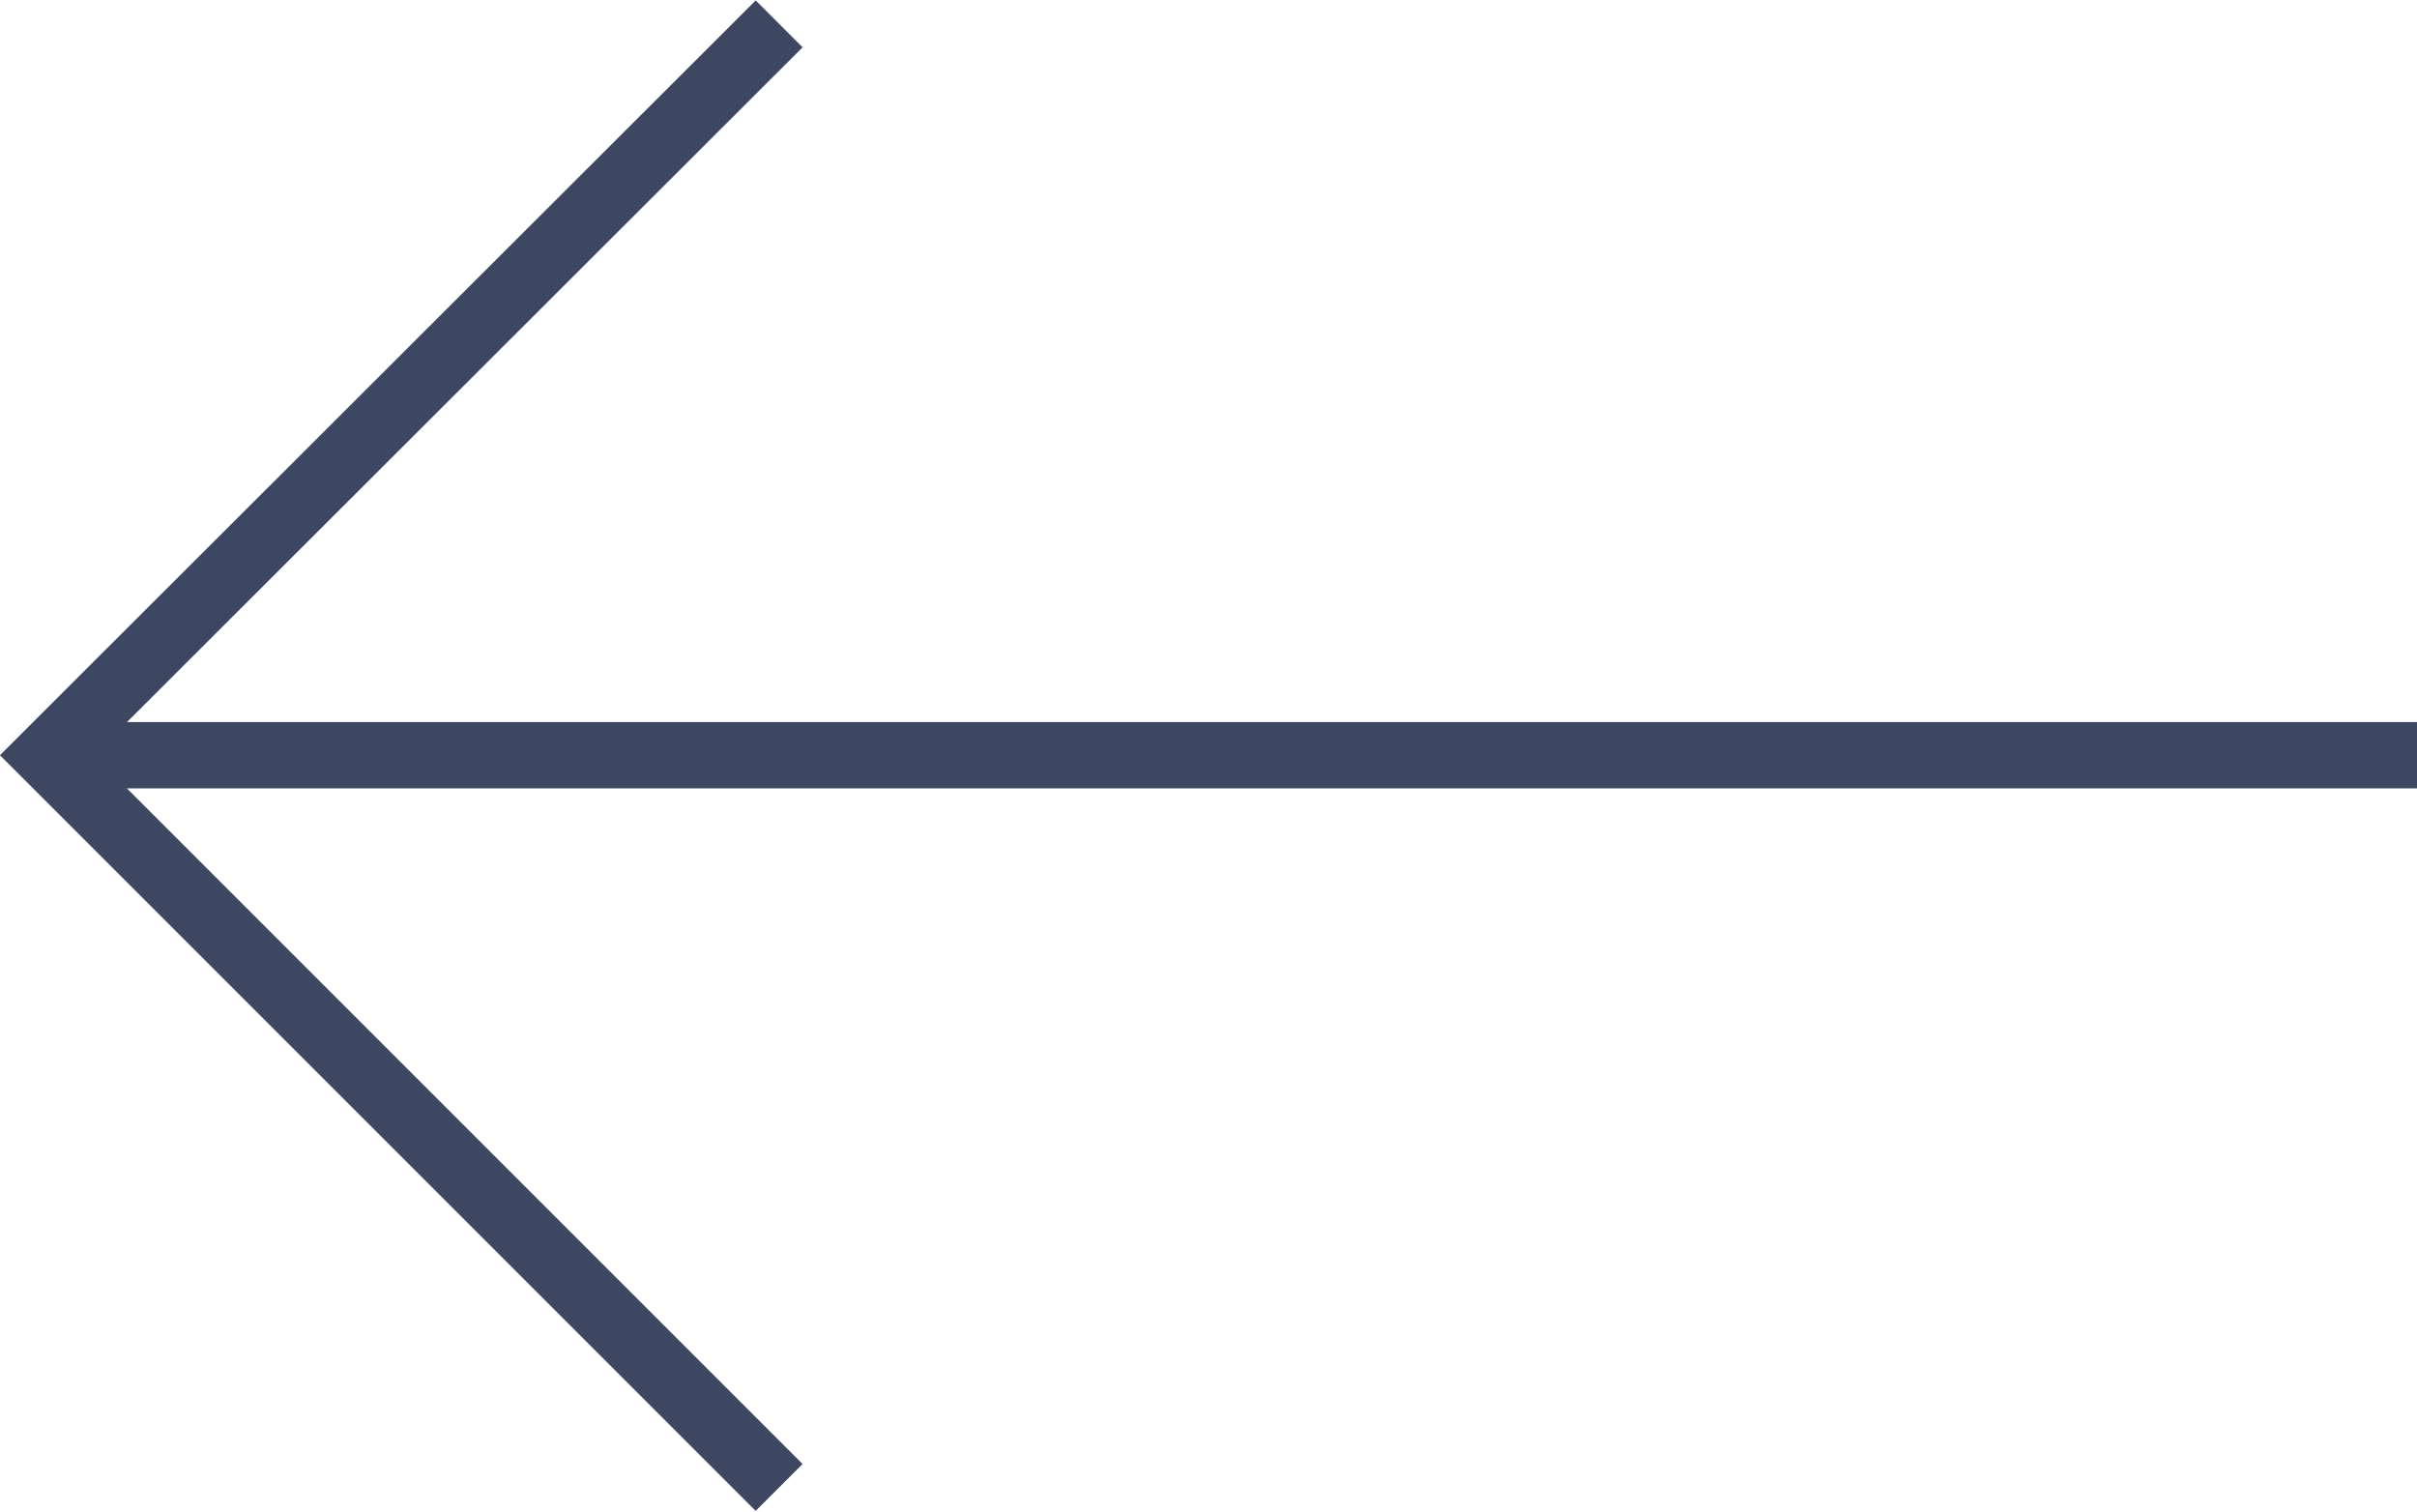
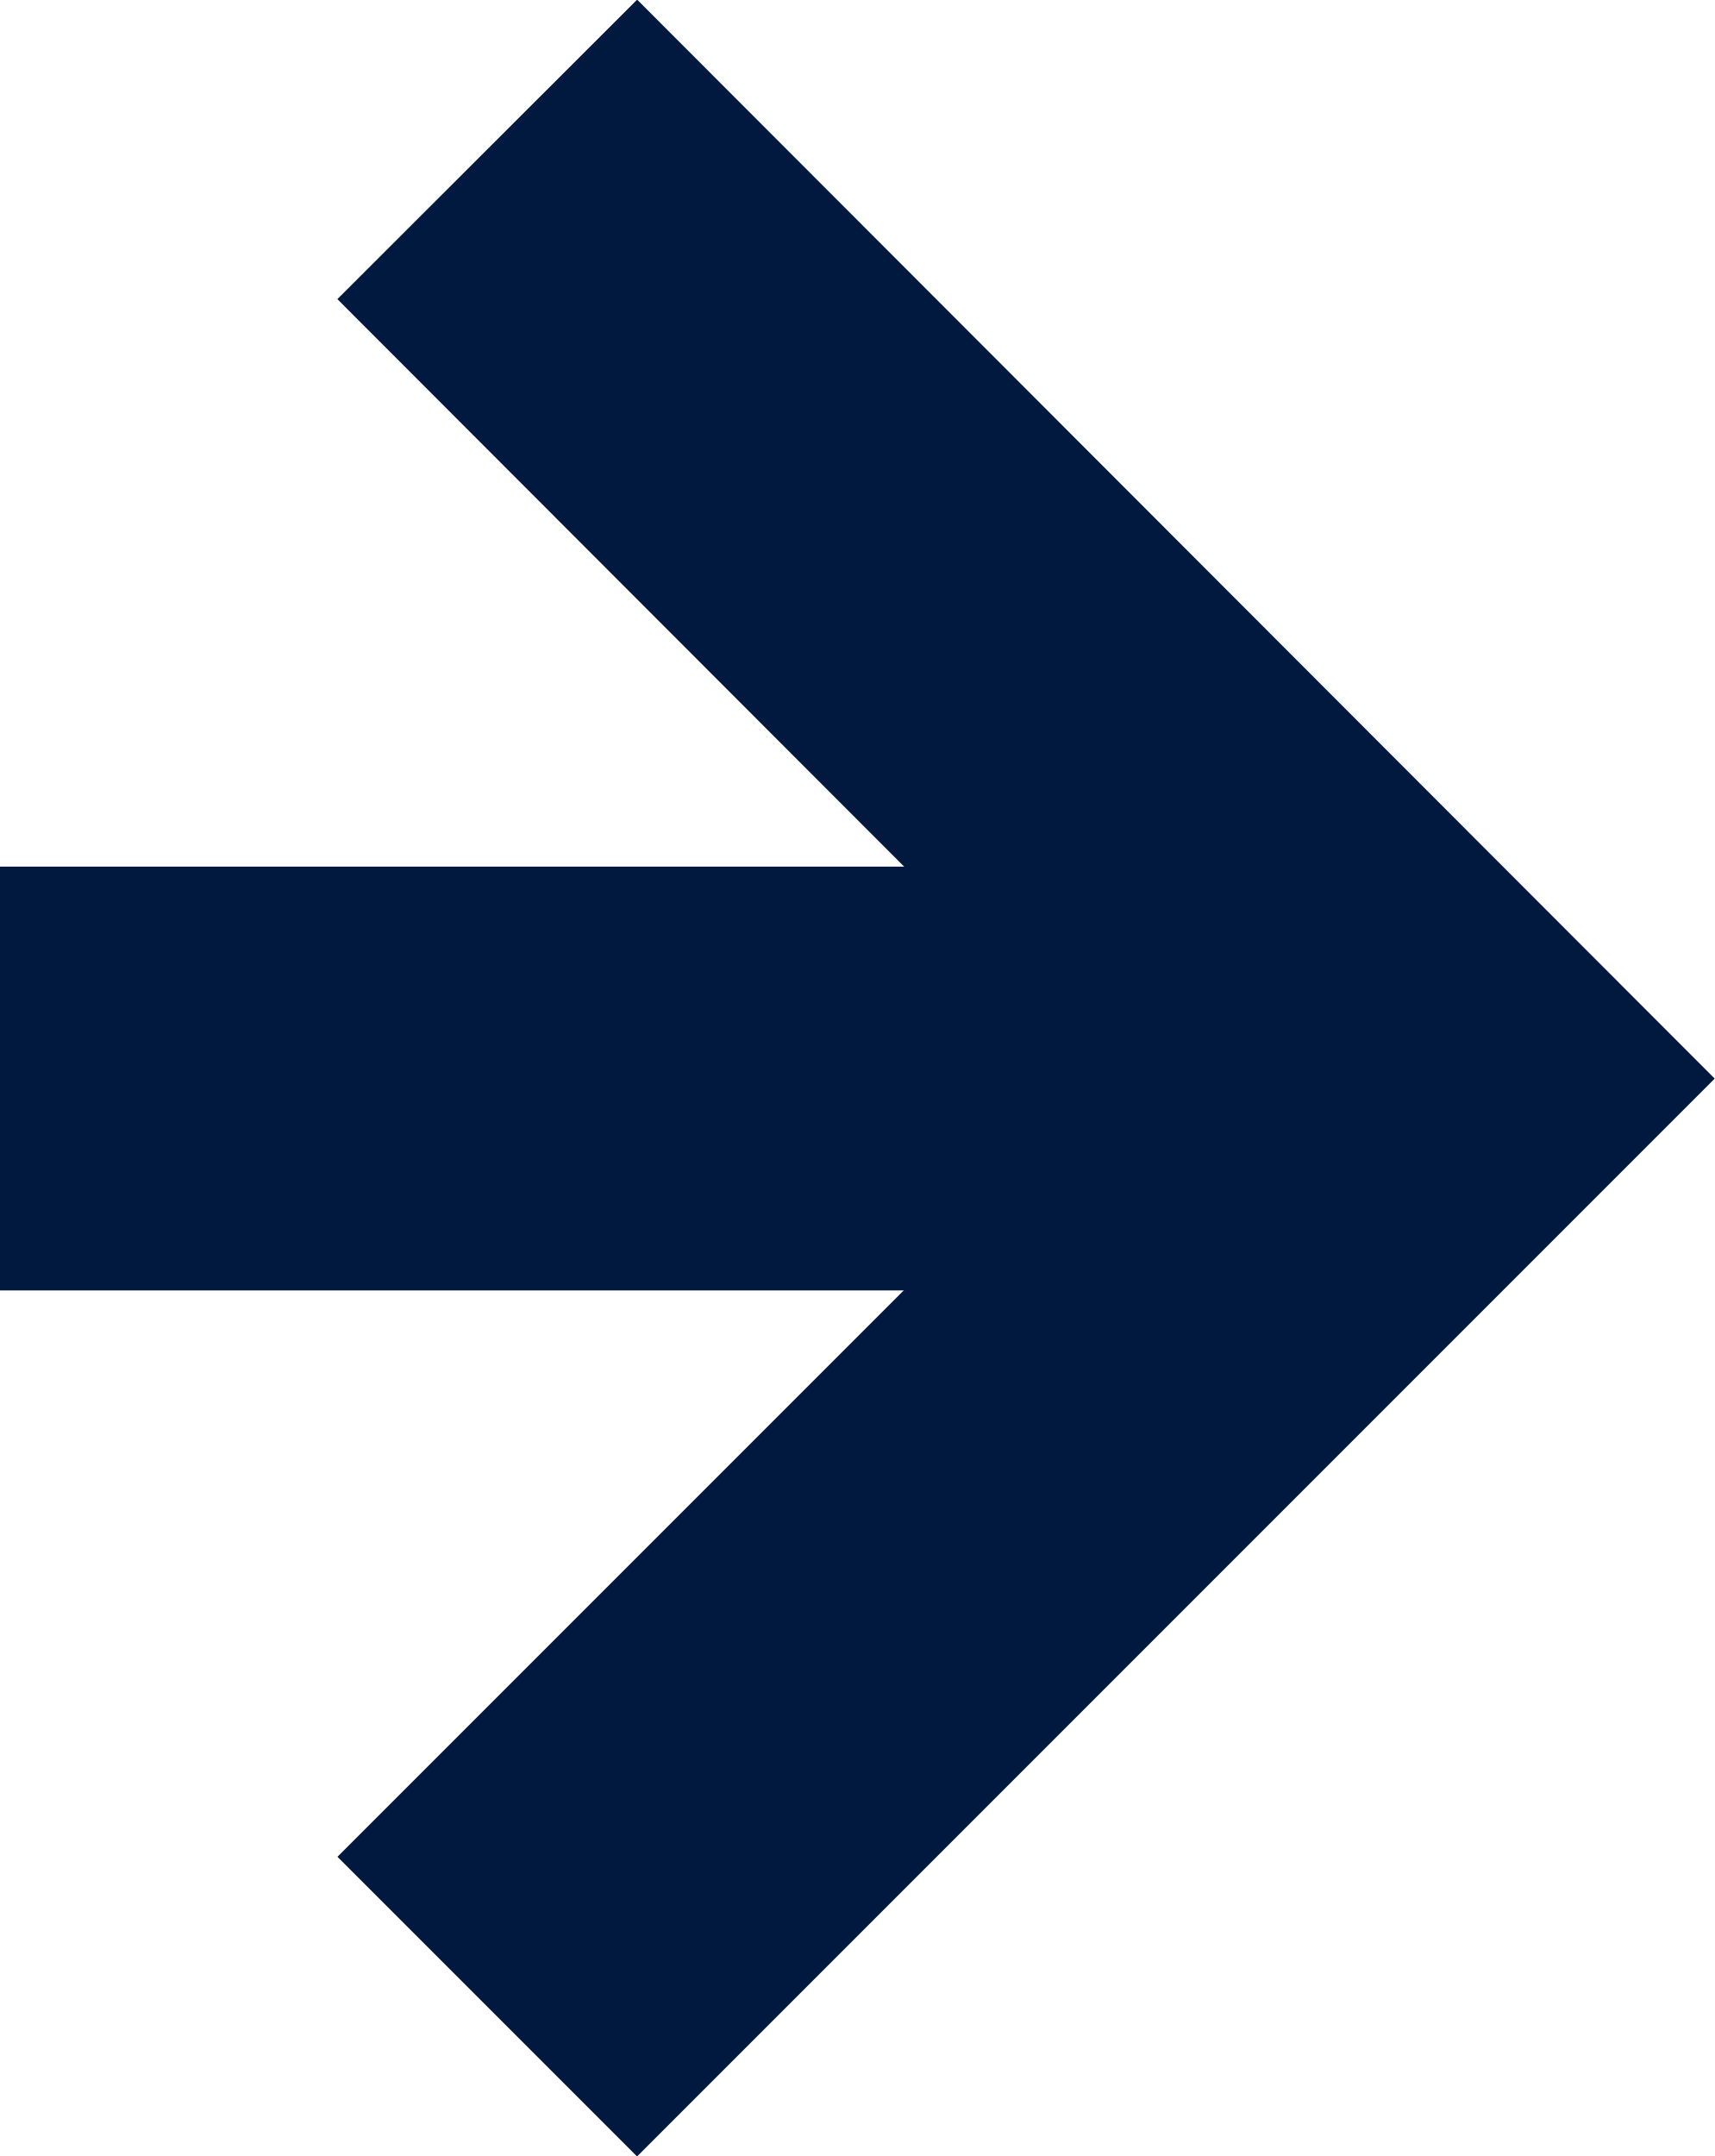
- <svg xmlns="http://www.w3.org/2000/svg" viewBox="0 0 27.33 17.09">
+ <svg xmlns="http://www.w3.org/2000/svg" viewBox="0 0 16.19 20.35">
  <defs>
-     <style>.d{fill:none;stroke:#3d4762;stroke-miterlimit:10;stroke-width:.75px;}</style>
+     <style>.cls-1{fill:none;stroke:#01193f;stroke-miterlimit:10;stroke-width:4px;}</style>
  </defs>
-   <g id="a" />
-   <g id="b">
-     <g id="c">
-       <g>
-         <polyline class="d" points="8.81 .27 .53 8.54 8.81 16.82" />
-         <line class="d" x1=".53" y1="8.54" x2="27.33" y2="8.54" />
-       </g>
+   <g id="Capa_2" data-name="Capa 2">
+     <g id="Capa_1-2" data-name="Capa 1">
+       <polyline class="cls-1" points="4.6 1.41 13.36 10.18 4.6 18.94" />
+       <line class="cls-1" x1="13.36" y1="10.18" y2="10.18" />
    </g>
  </g>
</svg>
